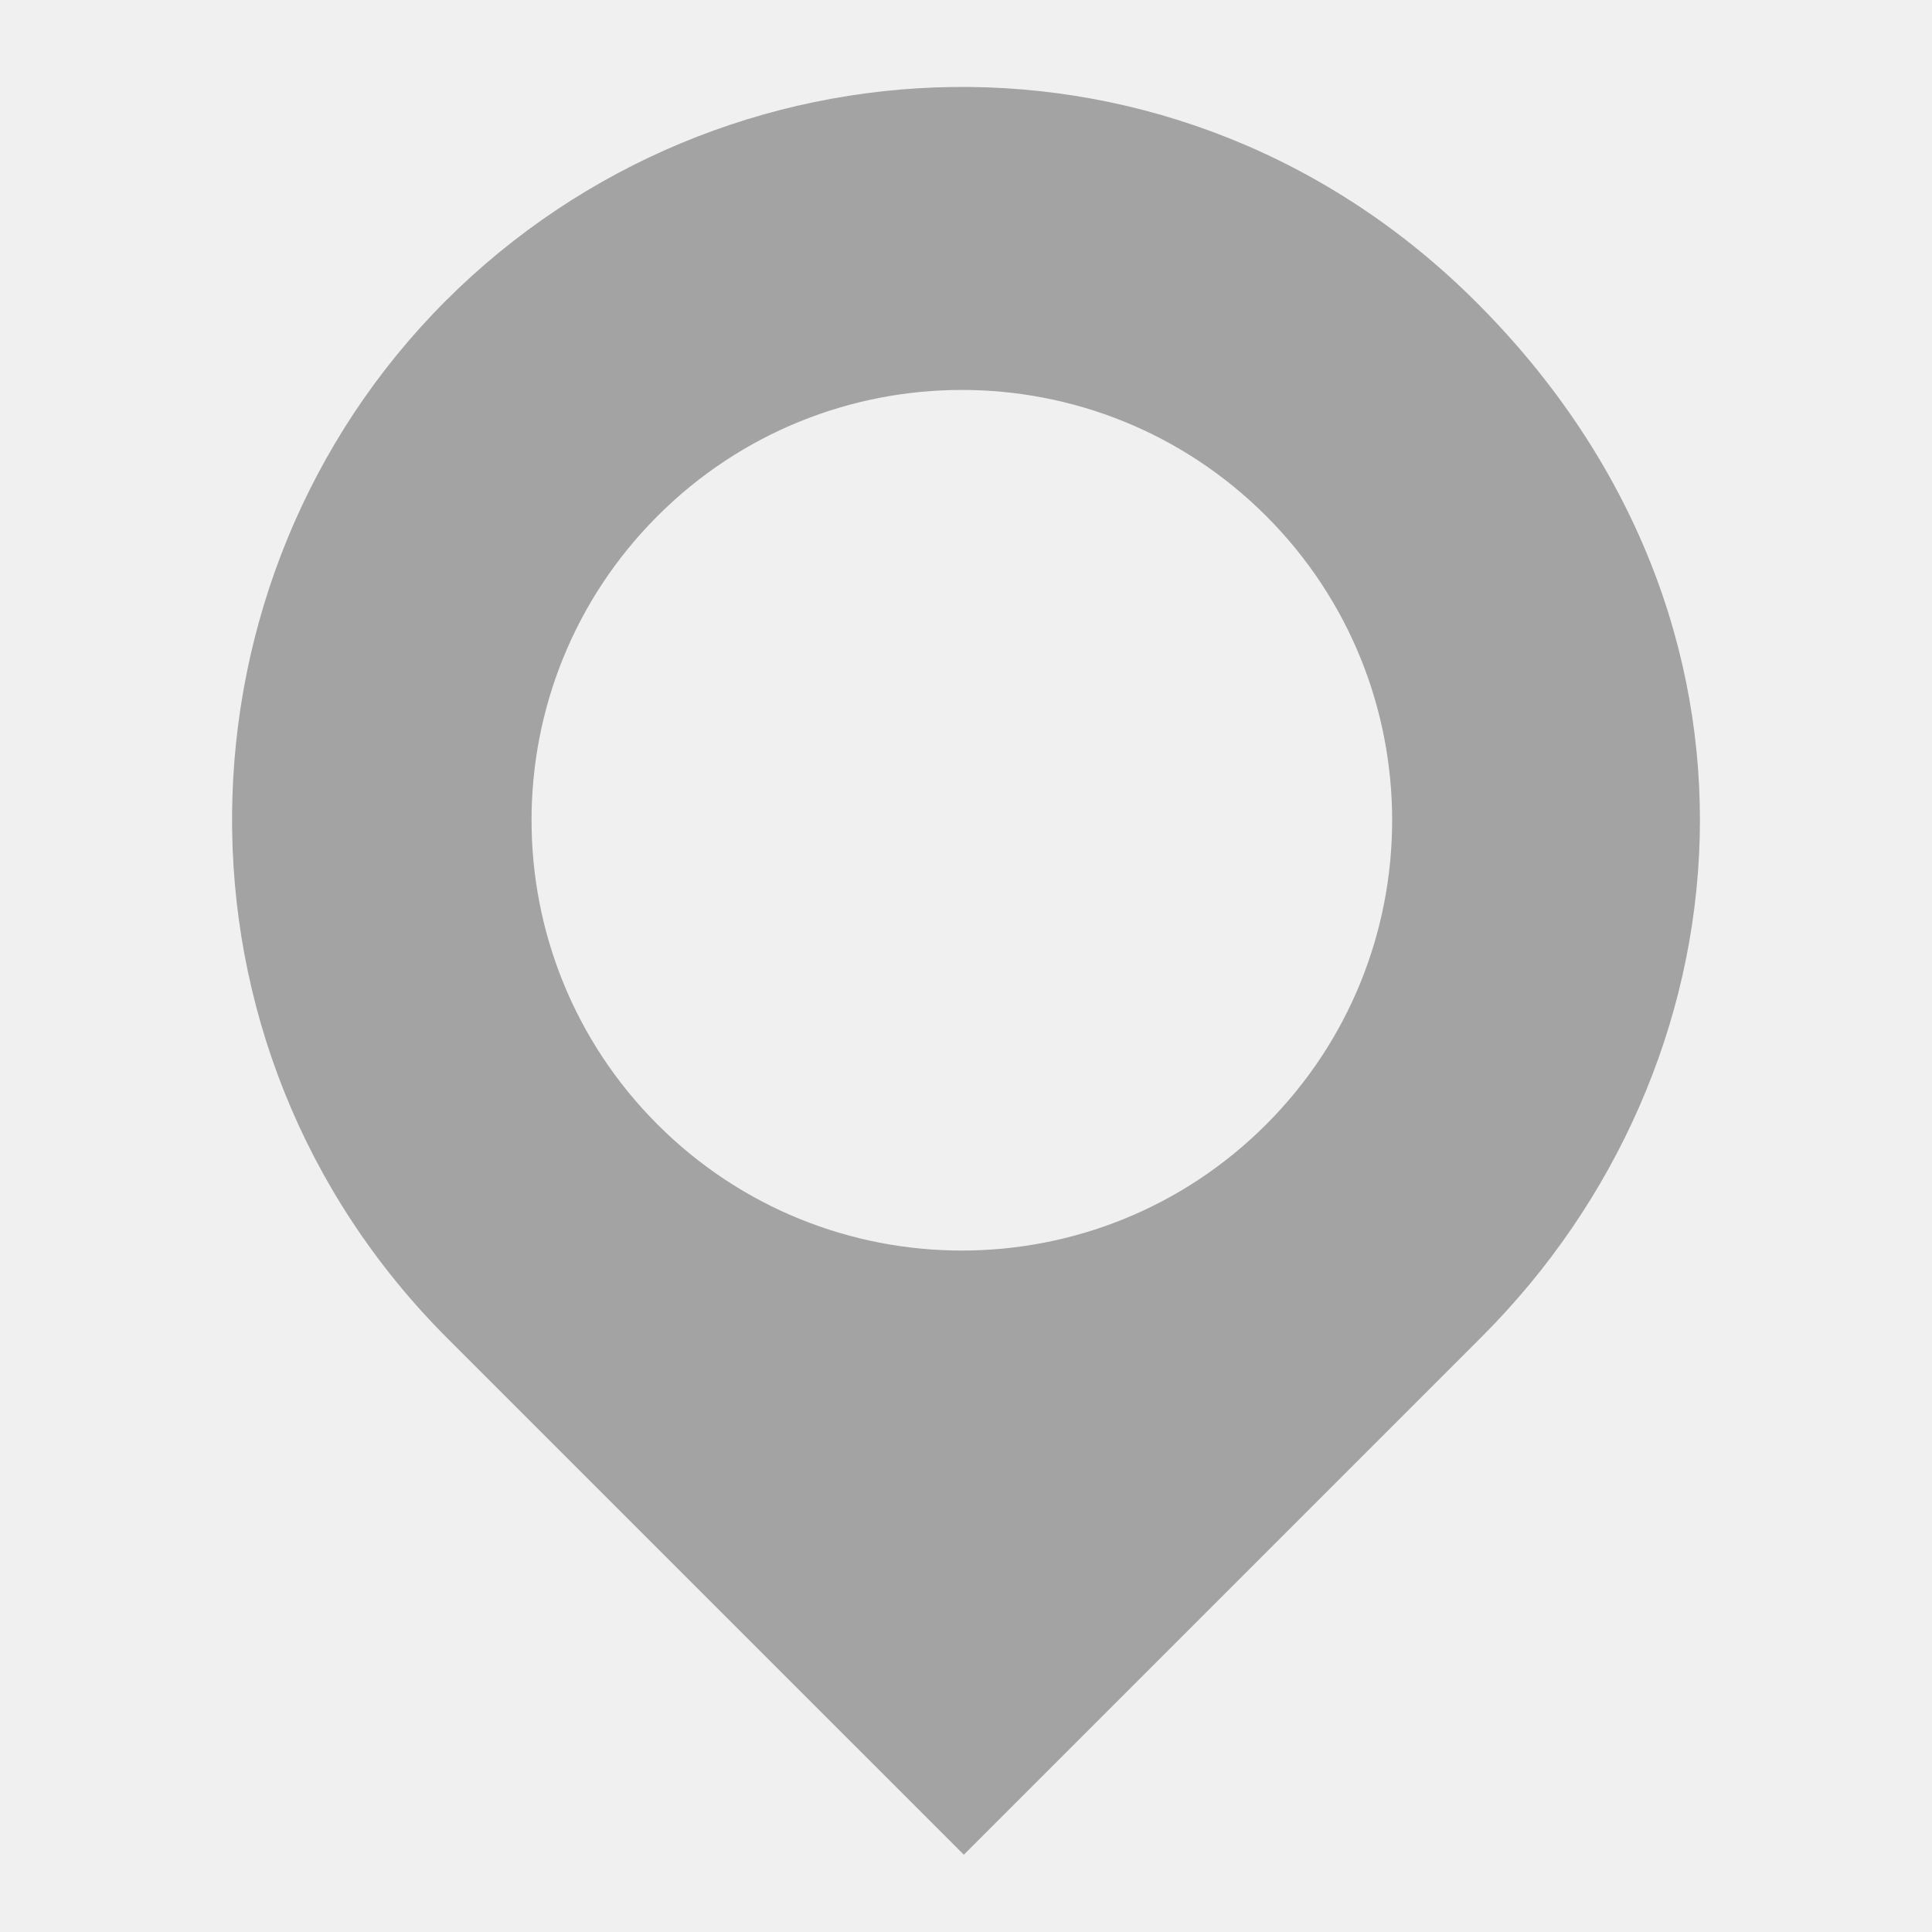
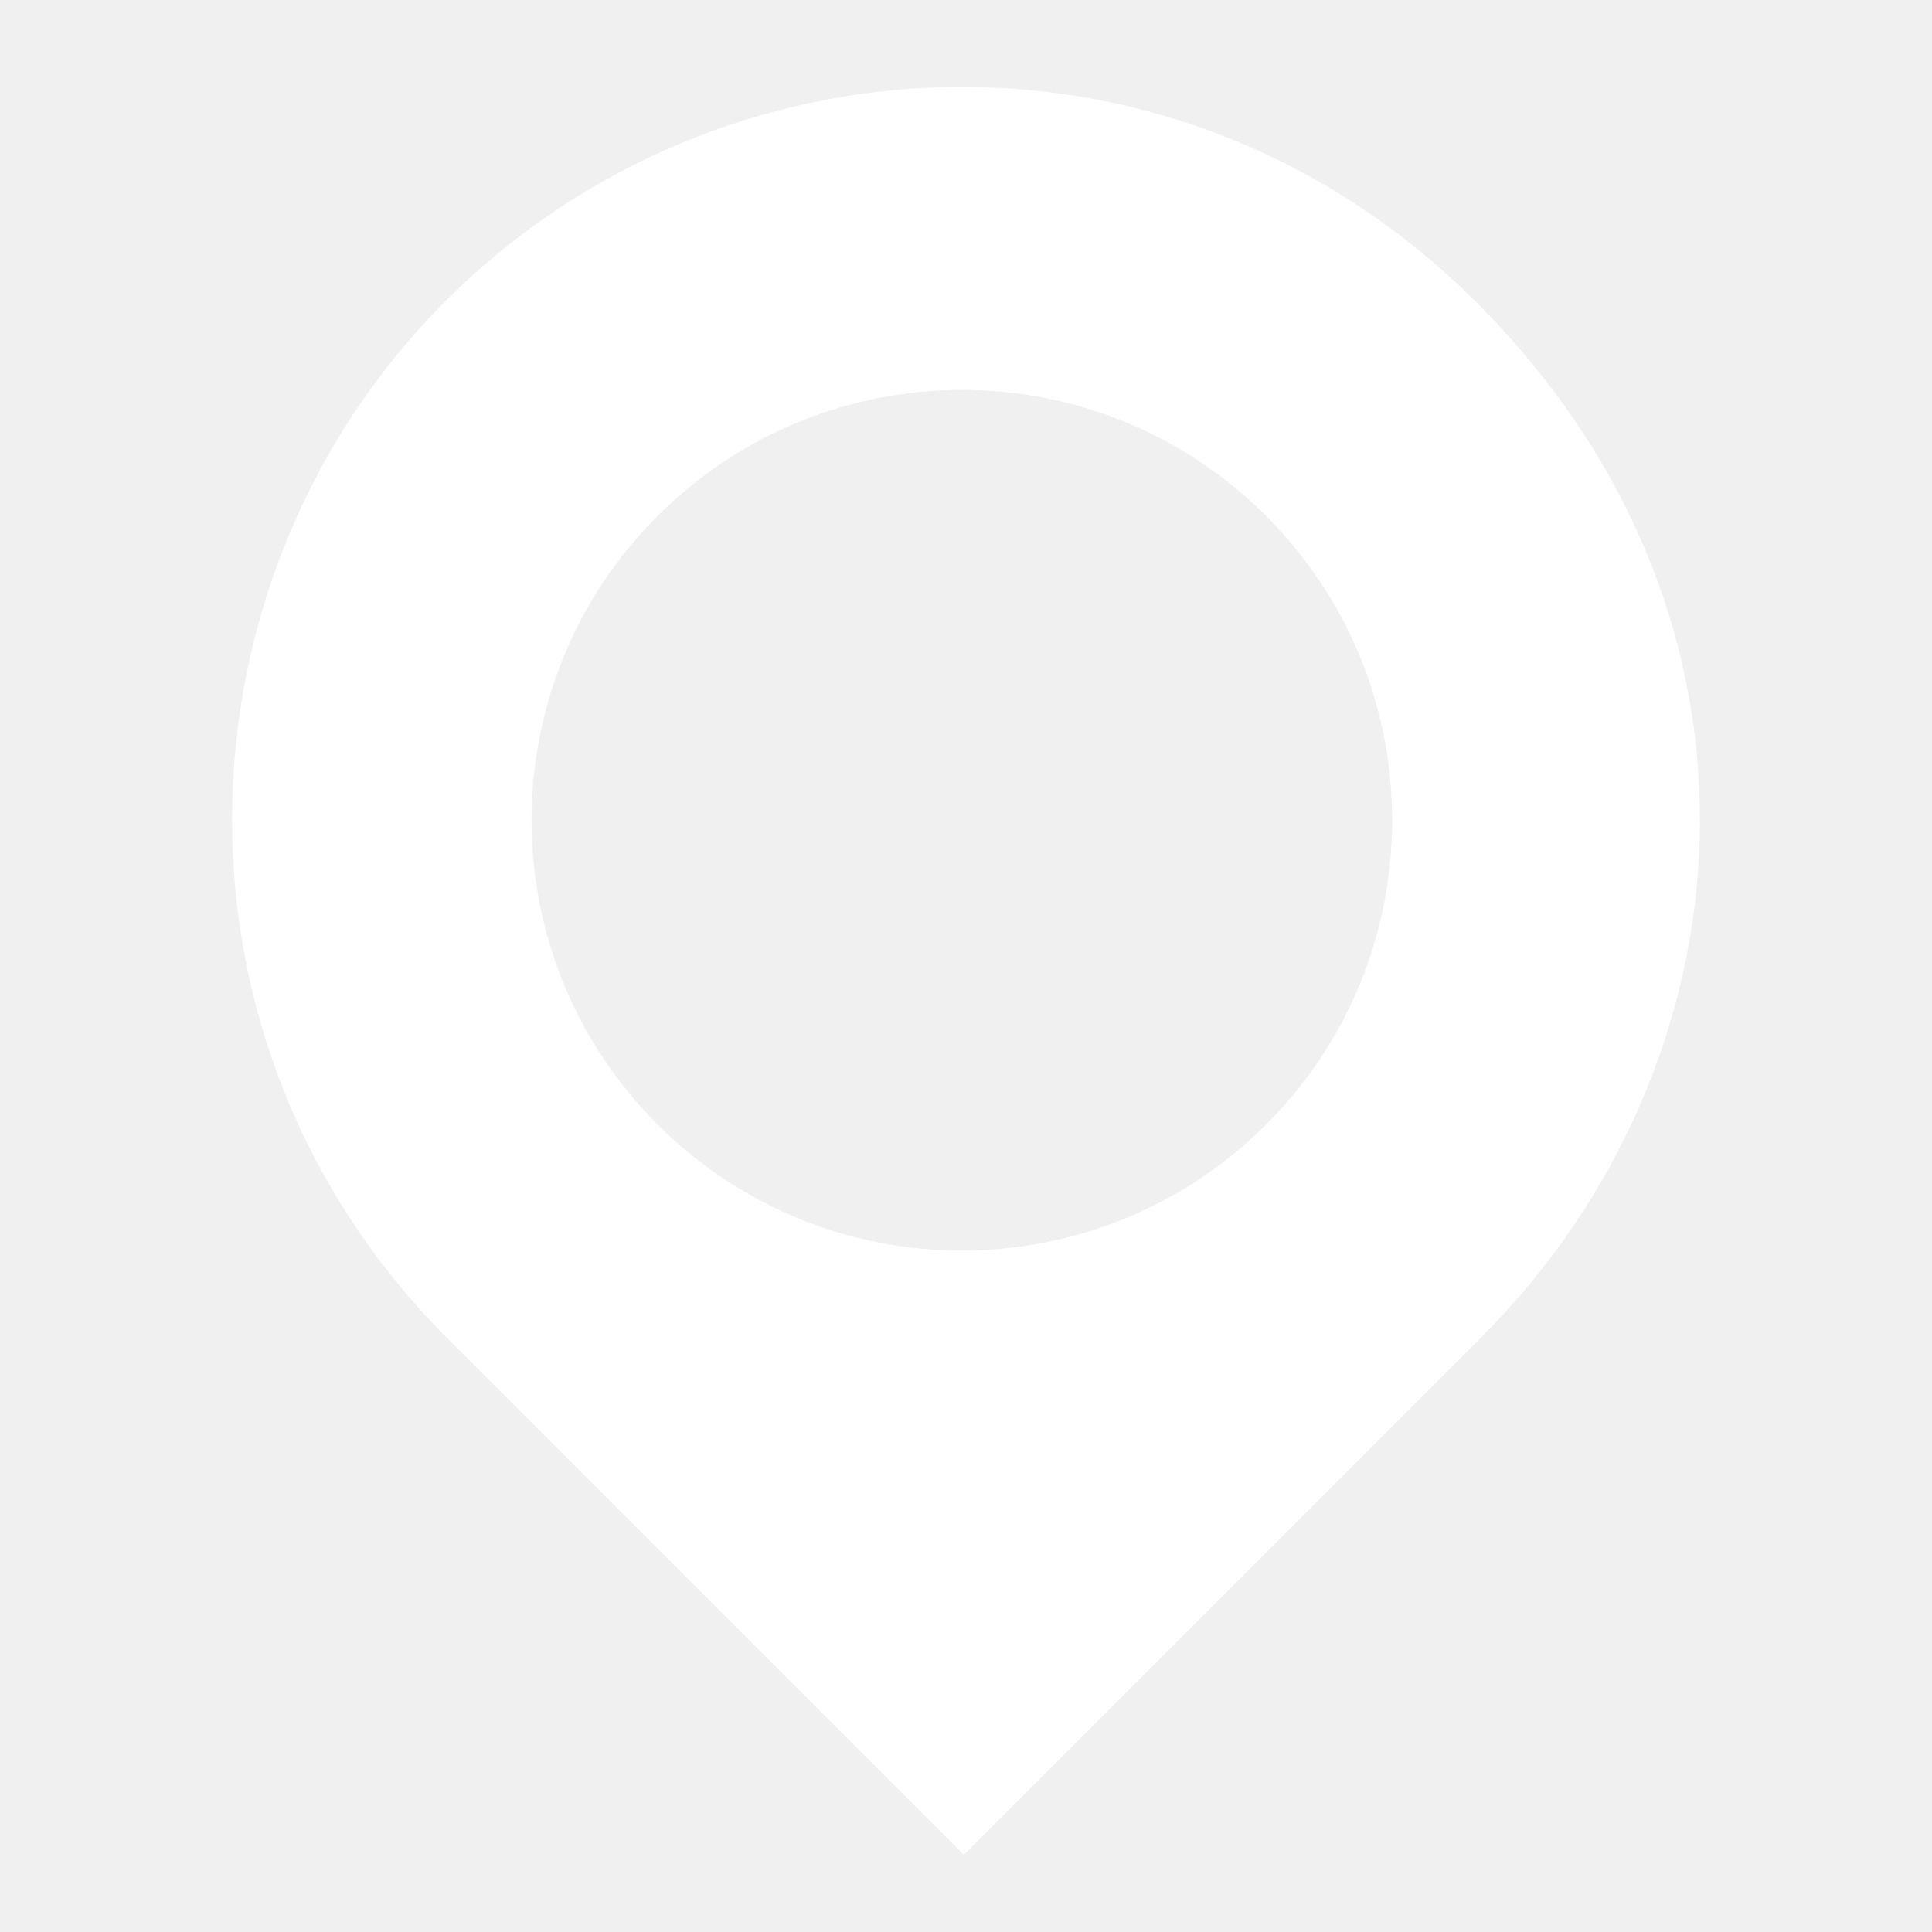
- <svg xmlns="http://www.w3.org/2000/svg" version="1.0" x="0px" y="0px" viewBox="0 0 100 100" enable-background="new 0 0 100 100" xml:space="preserve" fill="#a3a3a3">
+ <svg xmlns="http://www.w3.org/2000/svg" version="1.0" x="0px" y="0px" viewBox="0 0 100 100" enable-background="new 0 0 100 100" xml:space="preserve" fill="#ffffff">
  <path class="color-change" d="M76.427,15.656C61.028,0.257,37.296,1.344,23.075,15.565  C8.673,29.967,7.948,54.062,23.166,69.28L49.887,96l26.812-26.812  C90.648,55.239,92.913,32.141,76.427,15.656z M65.534,58.205  c-8.698,8.698-22.8,8.698-31.498-0c-8.698-8.698-8.698-22.8-0-31.498  c8.698-8.698,22.8-8.698,31.499,0C74.232,35.405,74.232,49.507,65.534,58.205z" />
</svg>
